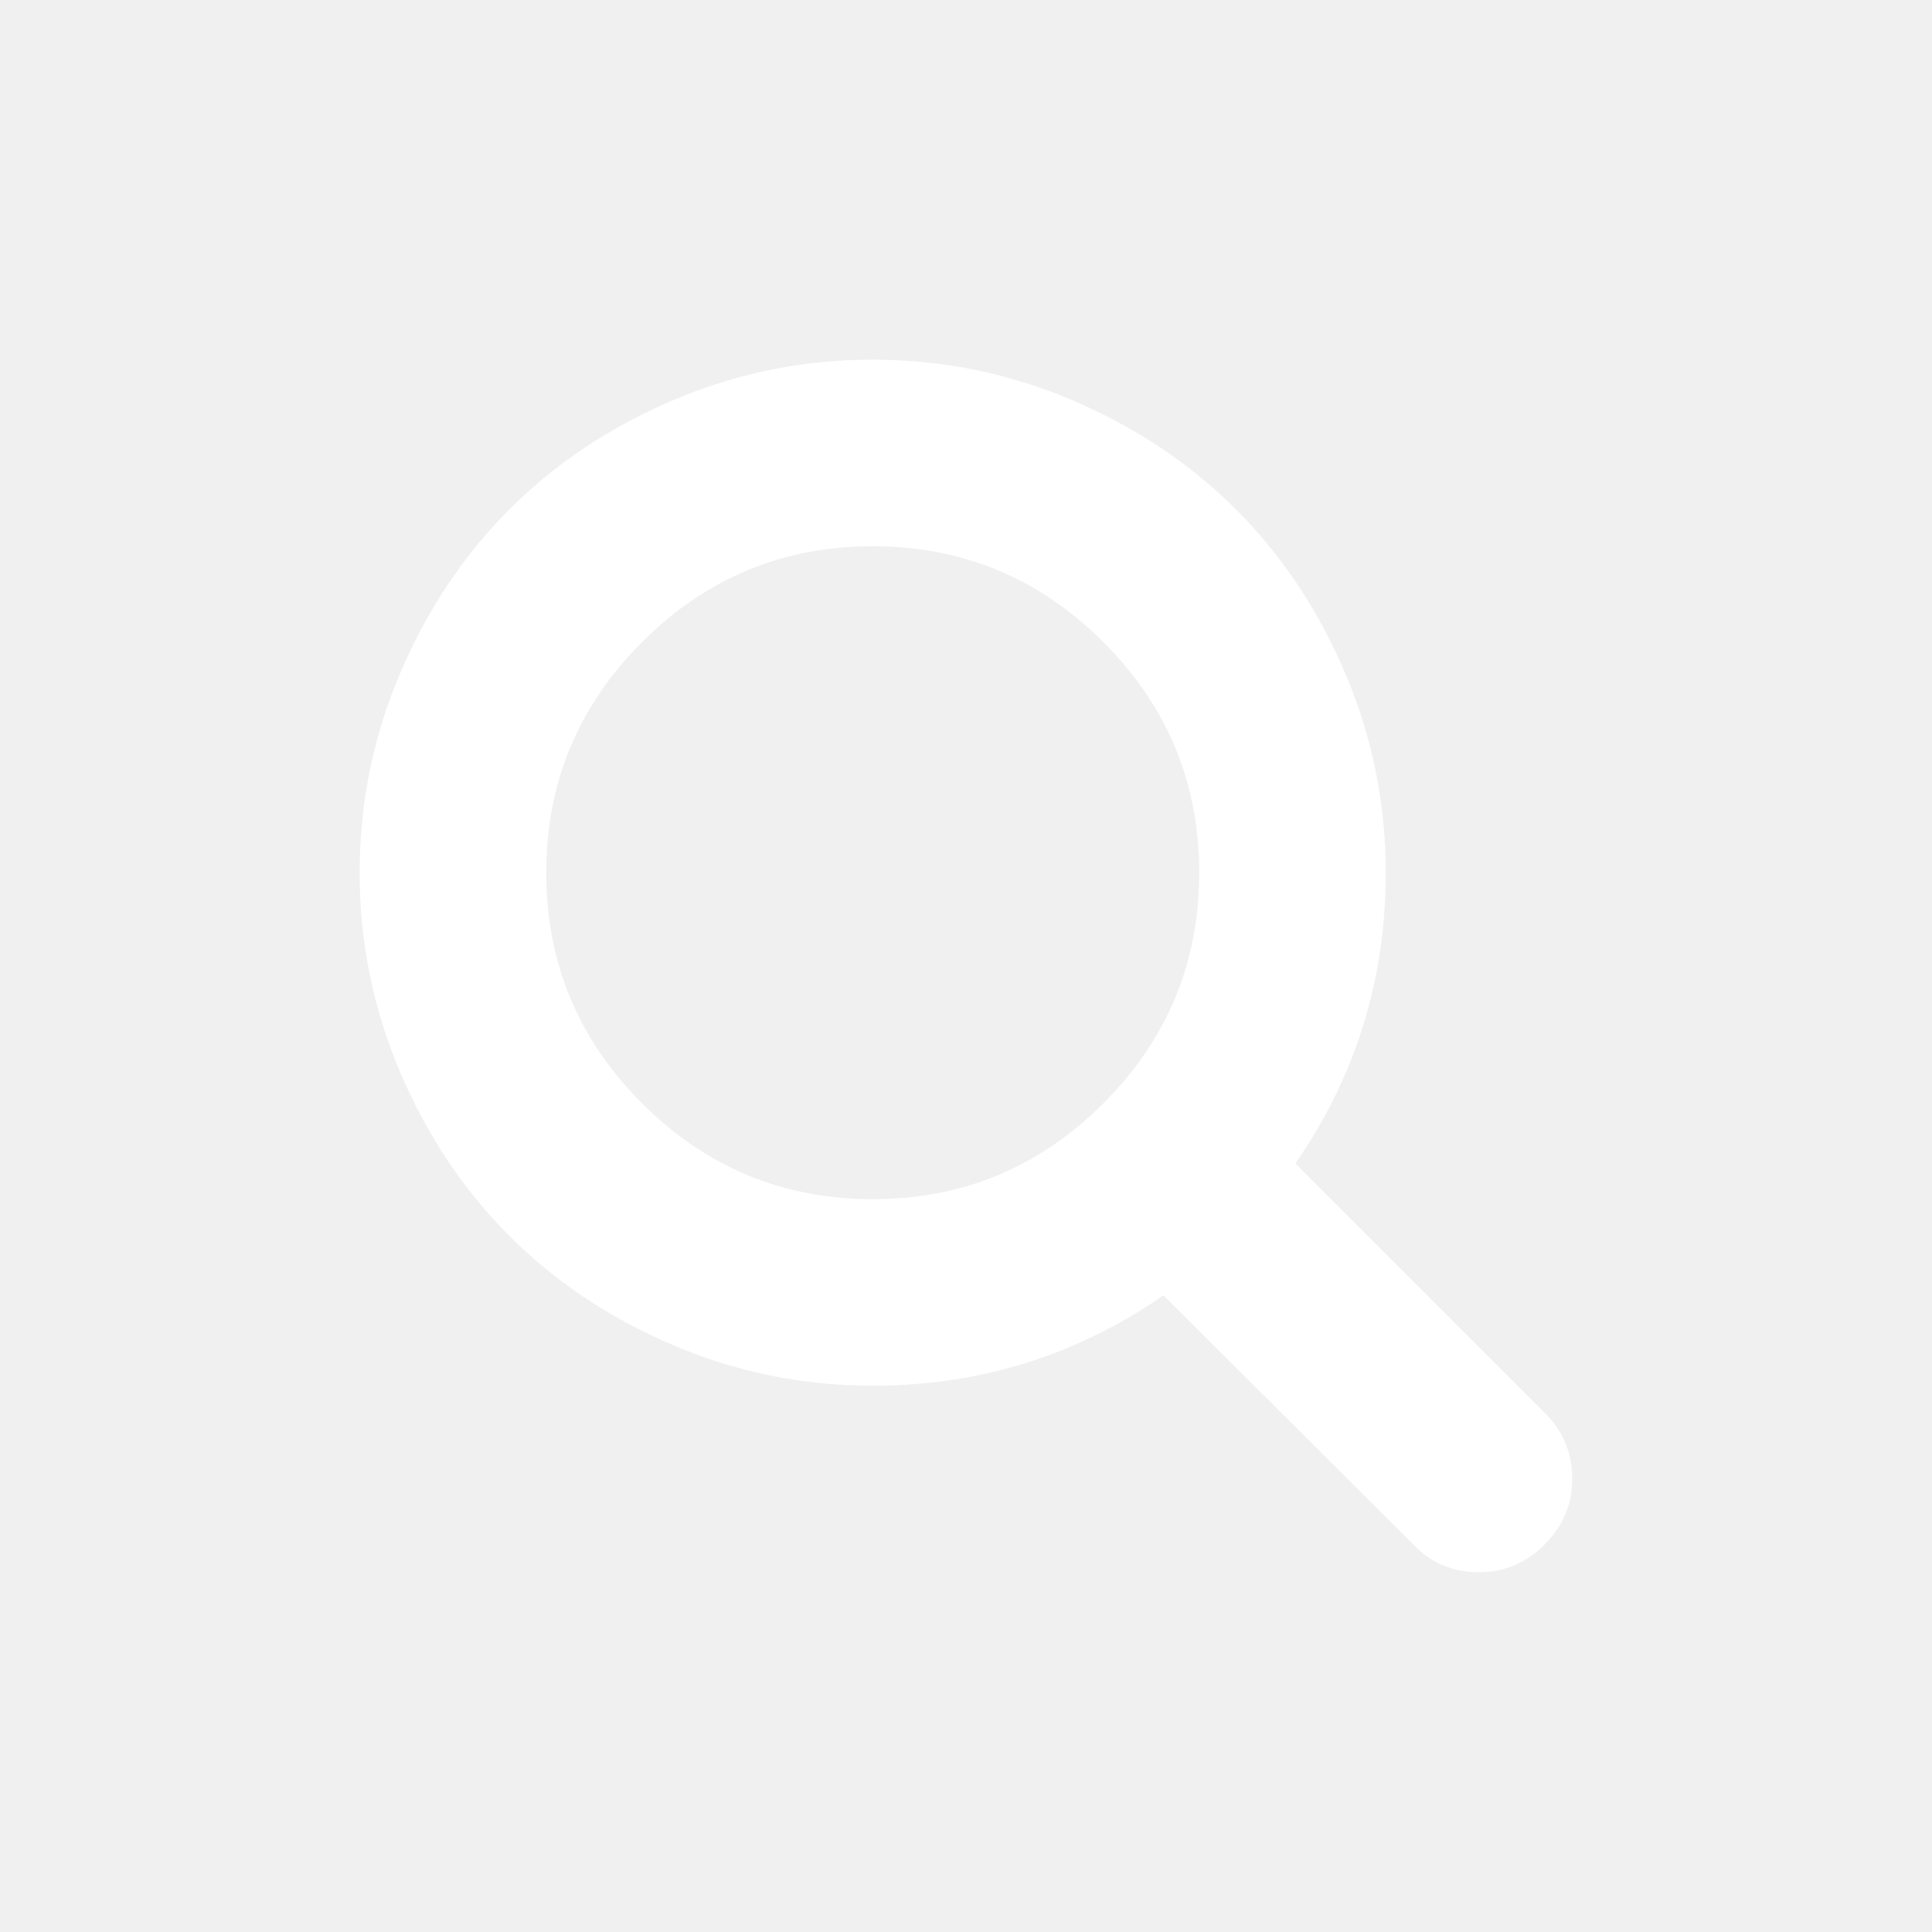
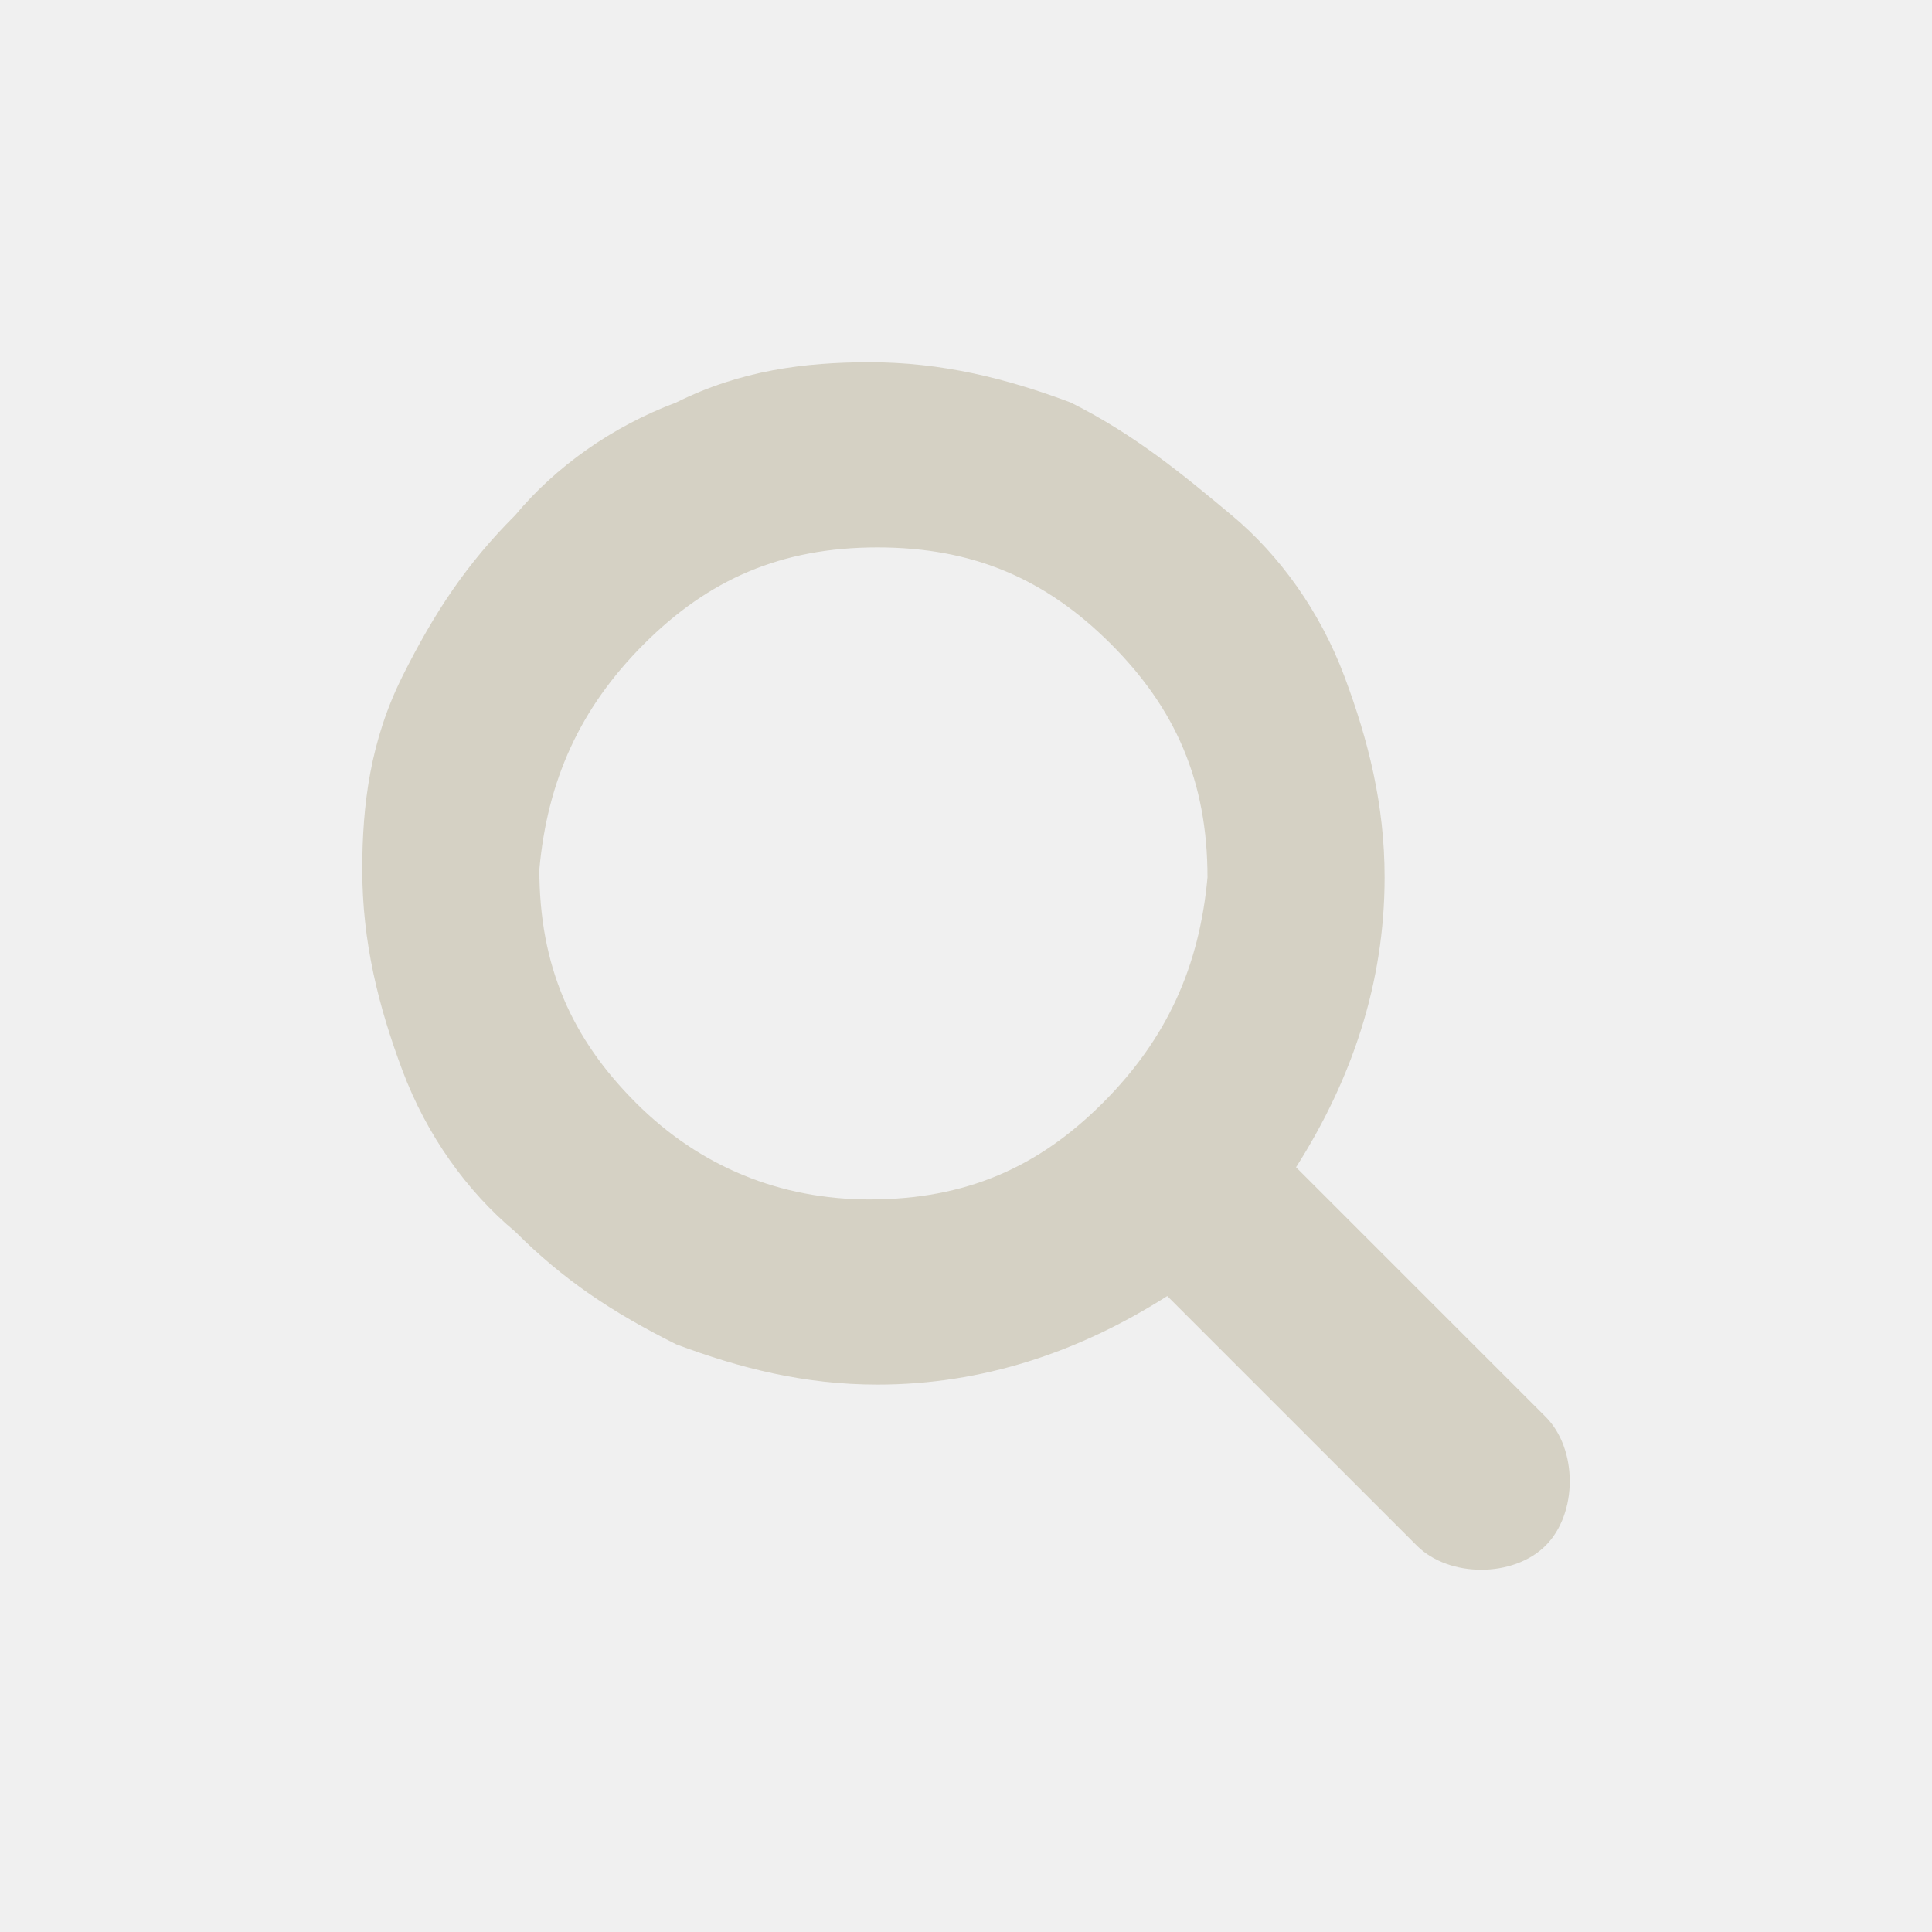
- <svg xmlns="http://www.w3.org/2000/svg" width="24" height="24" viewBox="0 0 216 146">
-   <path fill="#fff" d="M172.77 123.025L144.825 95.08c6.735-9.722 10.104-20.56 10.104-32.508 0-7.767-1.51-15.195-4.527-22.283-3.014-7.09-7.088-13.2-12.22-18.336s-11.243-9.207-18.33-12.22c-7.09-3.016-14.52-4.523-22.286-4.523-7.768 0-15.196 1.508-22.284 4.523-7.09 3.014-13.2 7.088-18.332 12.22-5.132 5.134-9.206 11.245-12.22 18.333-3.015 7.088-4.522 14.515-4.522 22.282 0 7.766 1.507 15.192 4.522 22.282 3.014 7.088 7.088 13.197 12.22 18.33 5.134 5.134 11.245 9.207 18.333 12.222 7.09 3.015 14.516 4.522 22.283 4.522 11.95 0 22.786-3.37 32.51-10.105l27.943 27.863c1.955 2.064 4.397 3.096 7.332 3.096 2.824 0 5.27-1.03 7.332-3.096 2.064-2.063 3.096-4.508 3.096-7.332 0-2.877-1.002-5.322-3.013-7.33zm-49.413-34.668C116.214 95.5 107.62 99.07 97.57 99.07c-10.048 0-18.643-3.57-25.786-10.713C64.64 81.214 61.07 72.62 61.07 62.57c0-10.047 3.572-18.643 10.714-25.785C78.926 29.642 87.522 26.07 97.57 26.07c10.048 0 18.643 3.573 25.787 10.715 7.143 7.142 10.715 15.738 10.715 25.786 0 10.05-3.573 18.647-10.715 25.79z" />
+ <svg xmlns="http://www.w3.org/2000/svg" version="1.1" id="Layer_1" x="0px" y="0px" viewBox="0 0 24 24" style="enable-background:new 0 0 24 24;" xml:space="preserve">
+   <style type="text/css">
+ 	.st0{fill:#D5D1C4;}
+ </style>
+   <path class="st0" d="M19.2,17.6l-3.1-3.1c0.7-1.1,1.1-2.3,1.1-3.6c0-0.9-0.2-1.7-0.5-2.5c-0.3-0.8-0.8-1.5-1.4-2s-1.2-1-2-1.4  c-0.8-0.3-1.6-0.5-2.5-0.5C10,4.5,9.2,4.6,8.4,5c-0.8,0.3-1.5,0.8-2,1.4c-0.6,0.6-1,1.2-1.4,2C4.6,9.2,4.5,10,4.5,10.8  c0,0.9,0.2,1.7,0.5,2.5c0.3,0.8,0.8,1.5,1.4,2c0.6,0.6,1.2,1,2,1.4c0.8,0.3,1.6,0.5,2.5,0.5c1.3,0,2.5-0.4,3.6-1.1l3.1,3.1  c0.2,0.2,0.5,0.3,0.8,0.3c0.3,0,0.6-0.1,0.8-0.3c0.2-0.2,0.3-0.5,0.3-0.8C19.5,18.1,19.4,17.8,19.2,17.6L19.2,17.6z M13.7,13.7  c-0.8,0.8-1.7,1.2-2.9,1.2c-1.1,0-2.1-0.4-2.9-1.2c-0.8-0.8-1.2-1.7-1.2-2.9C6.8,9.7,7.2,8.8,8,8c0.8-0.8,1.7-1.2,2.9-1.2  s2.1,0.4,2.9,1.2c0.8,0.8,1.2,1.7,1.2,2.9C14.9,12,14.5,12.9,13.7,13.7L13.7,13.7z" />
</svg>
